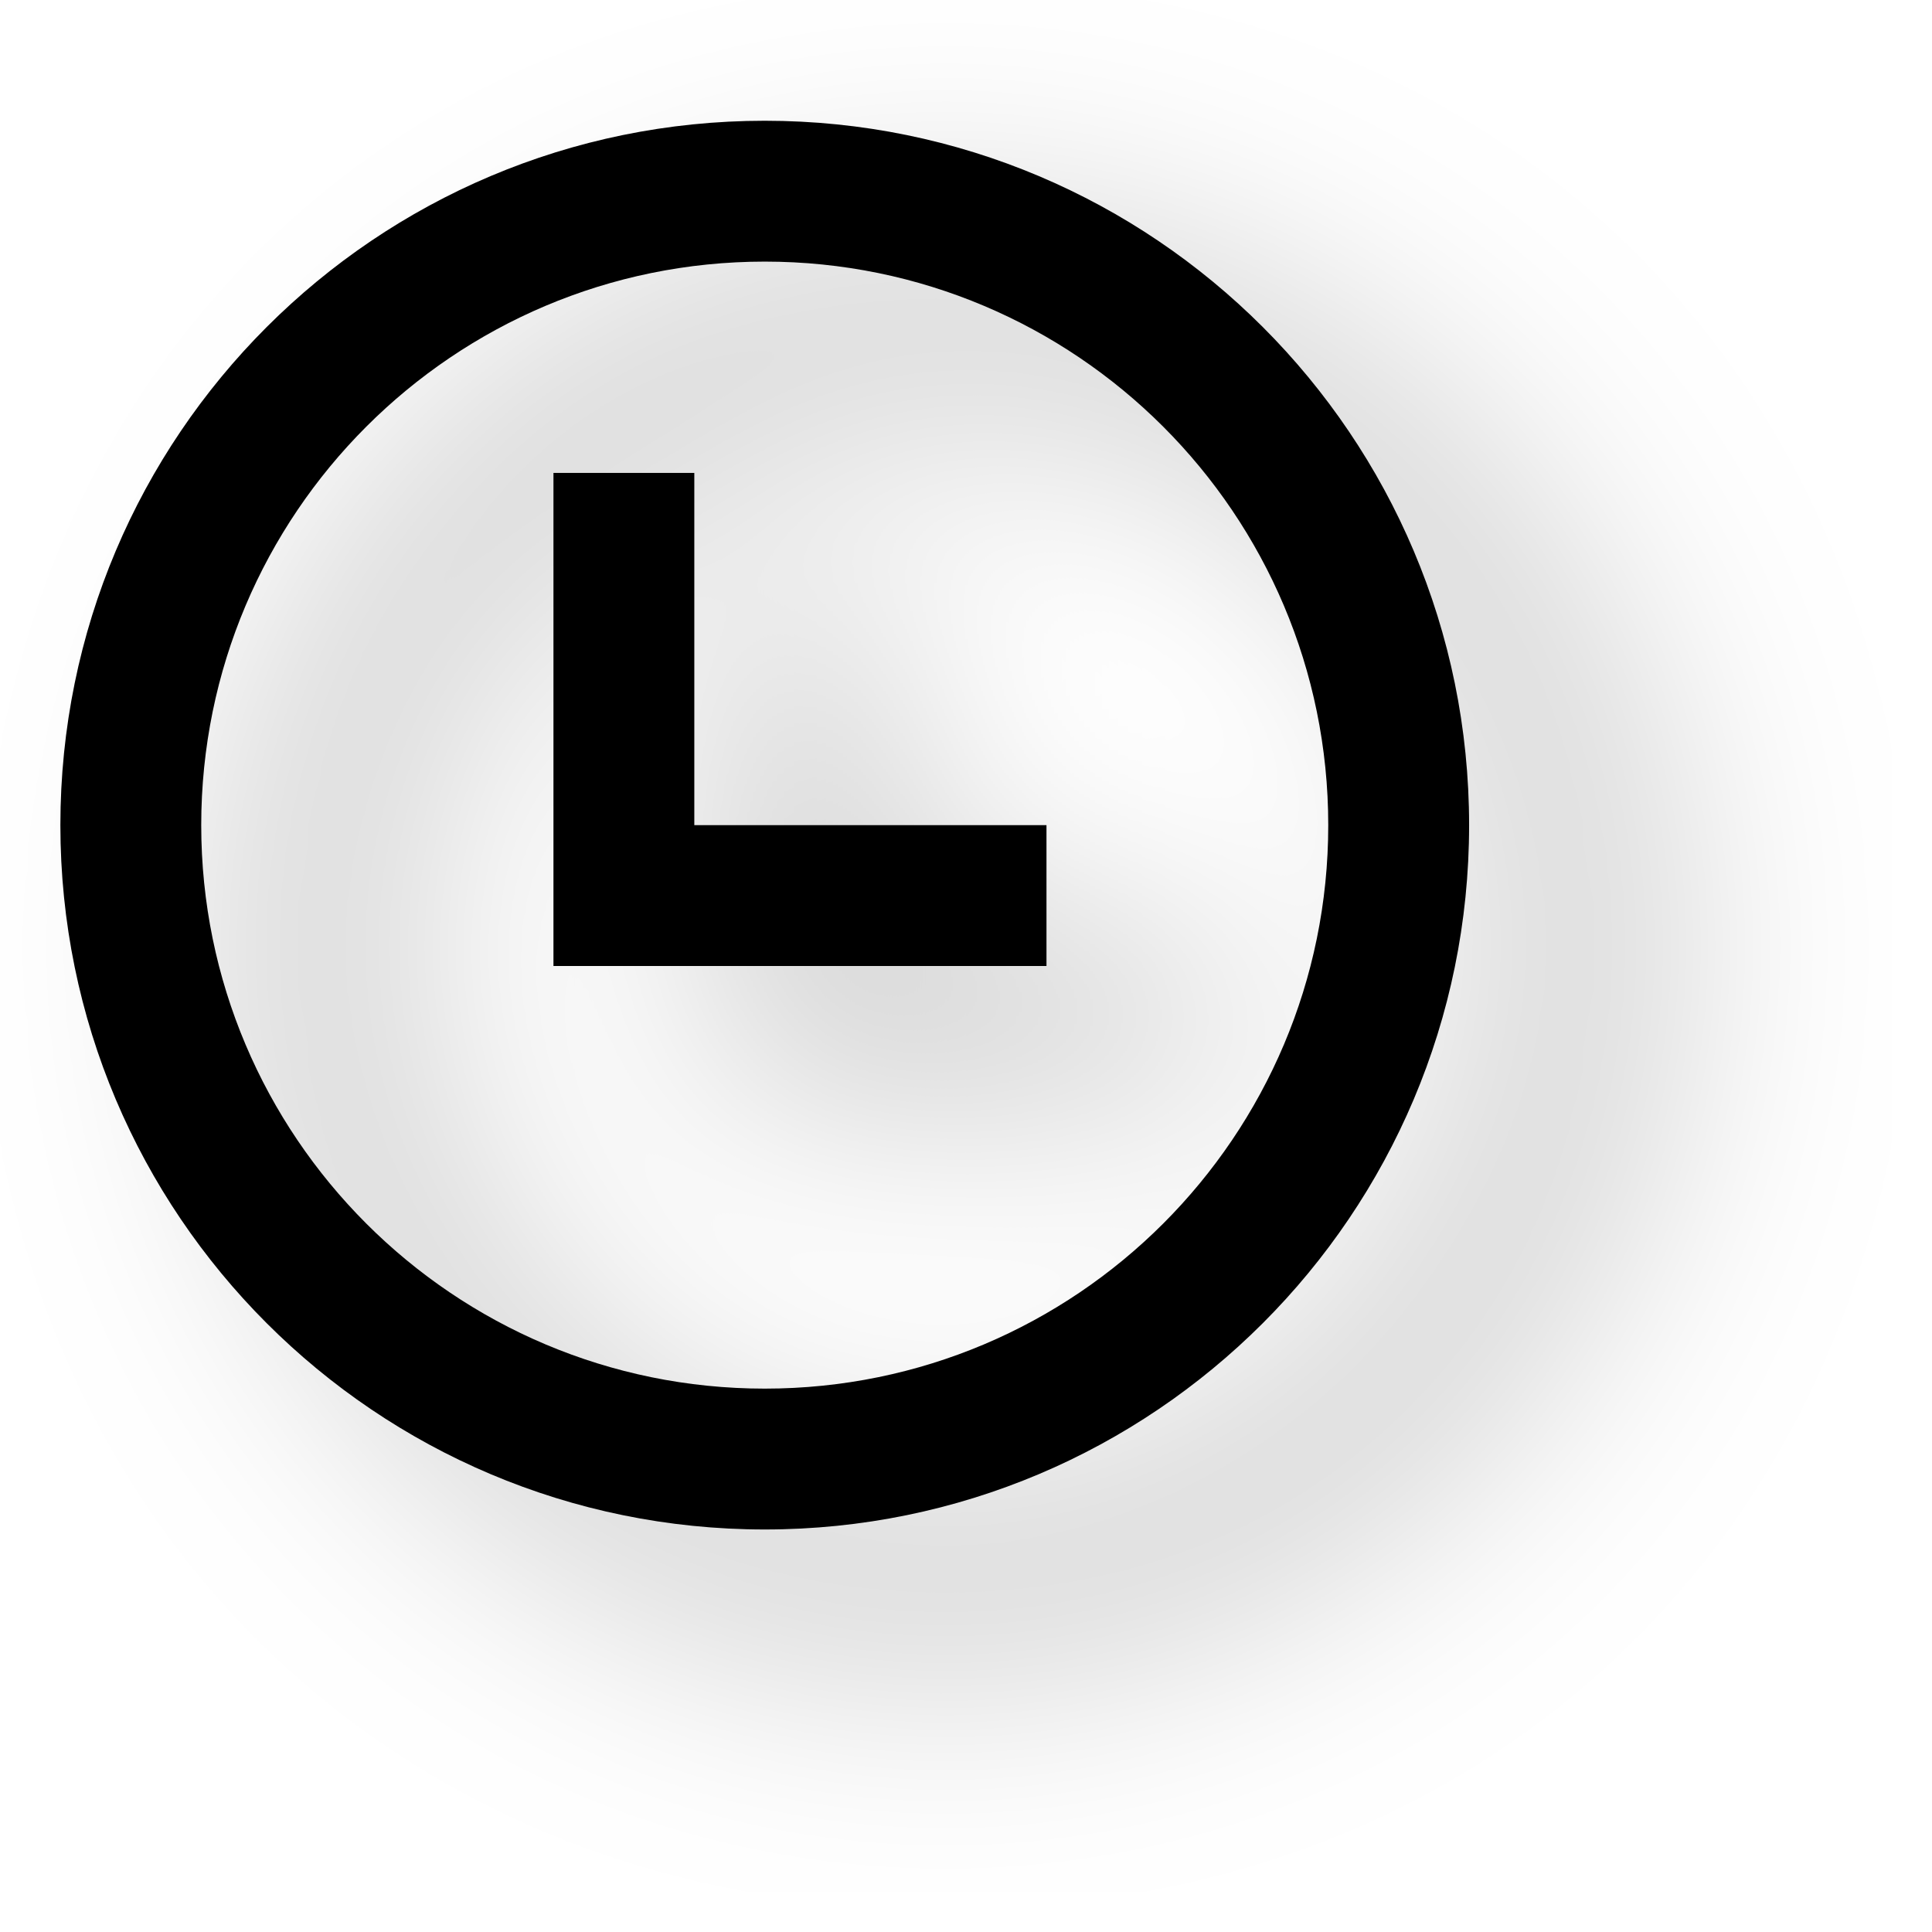
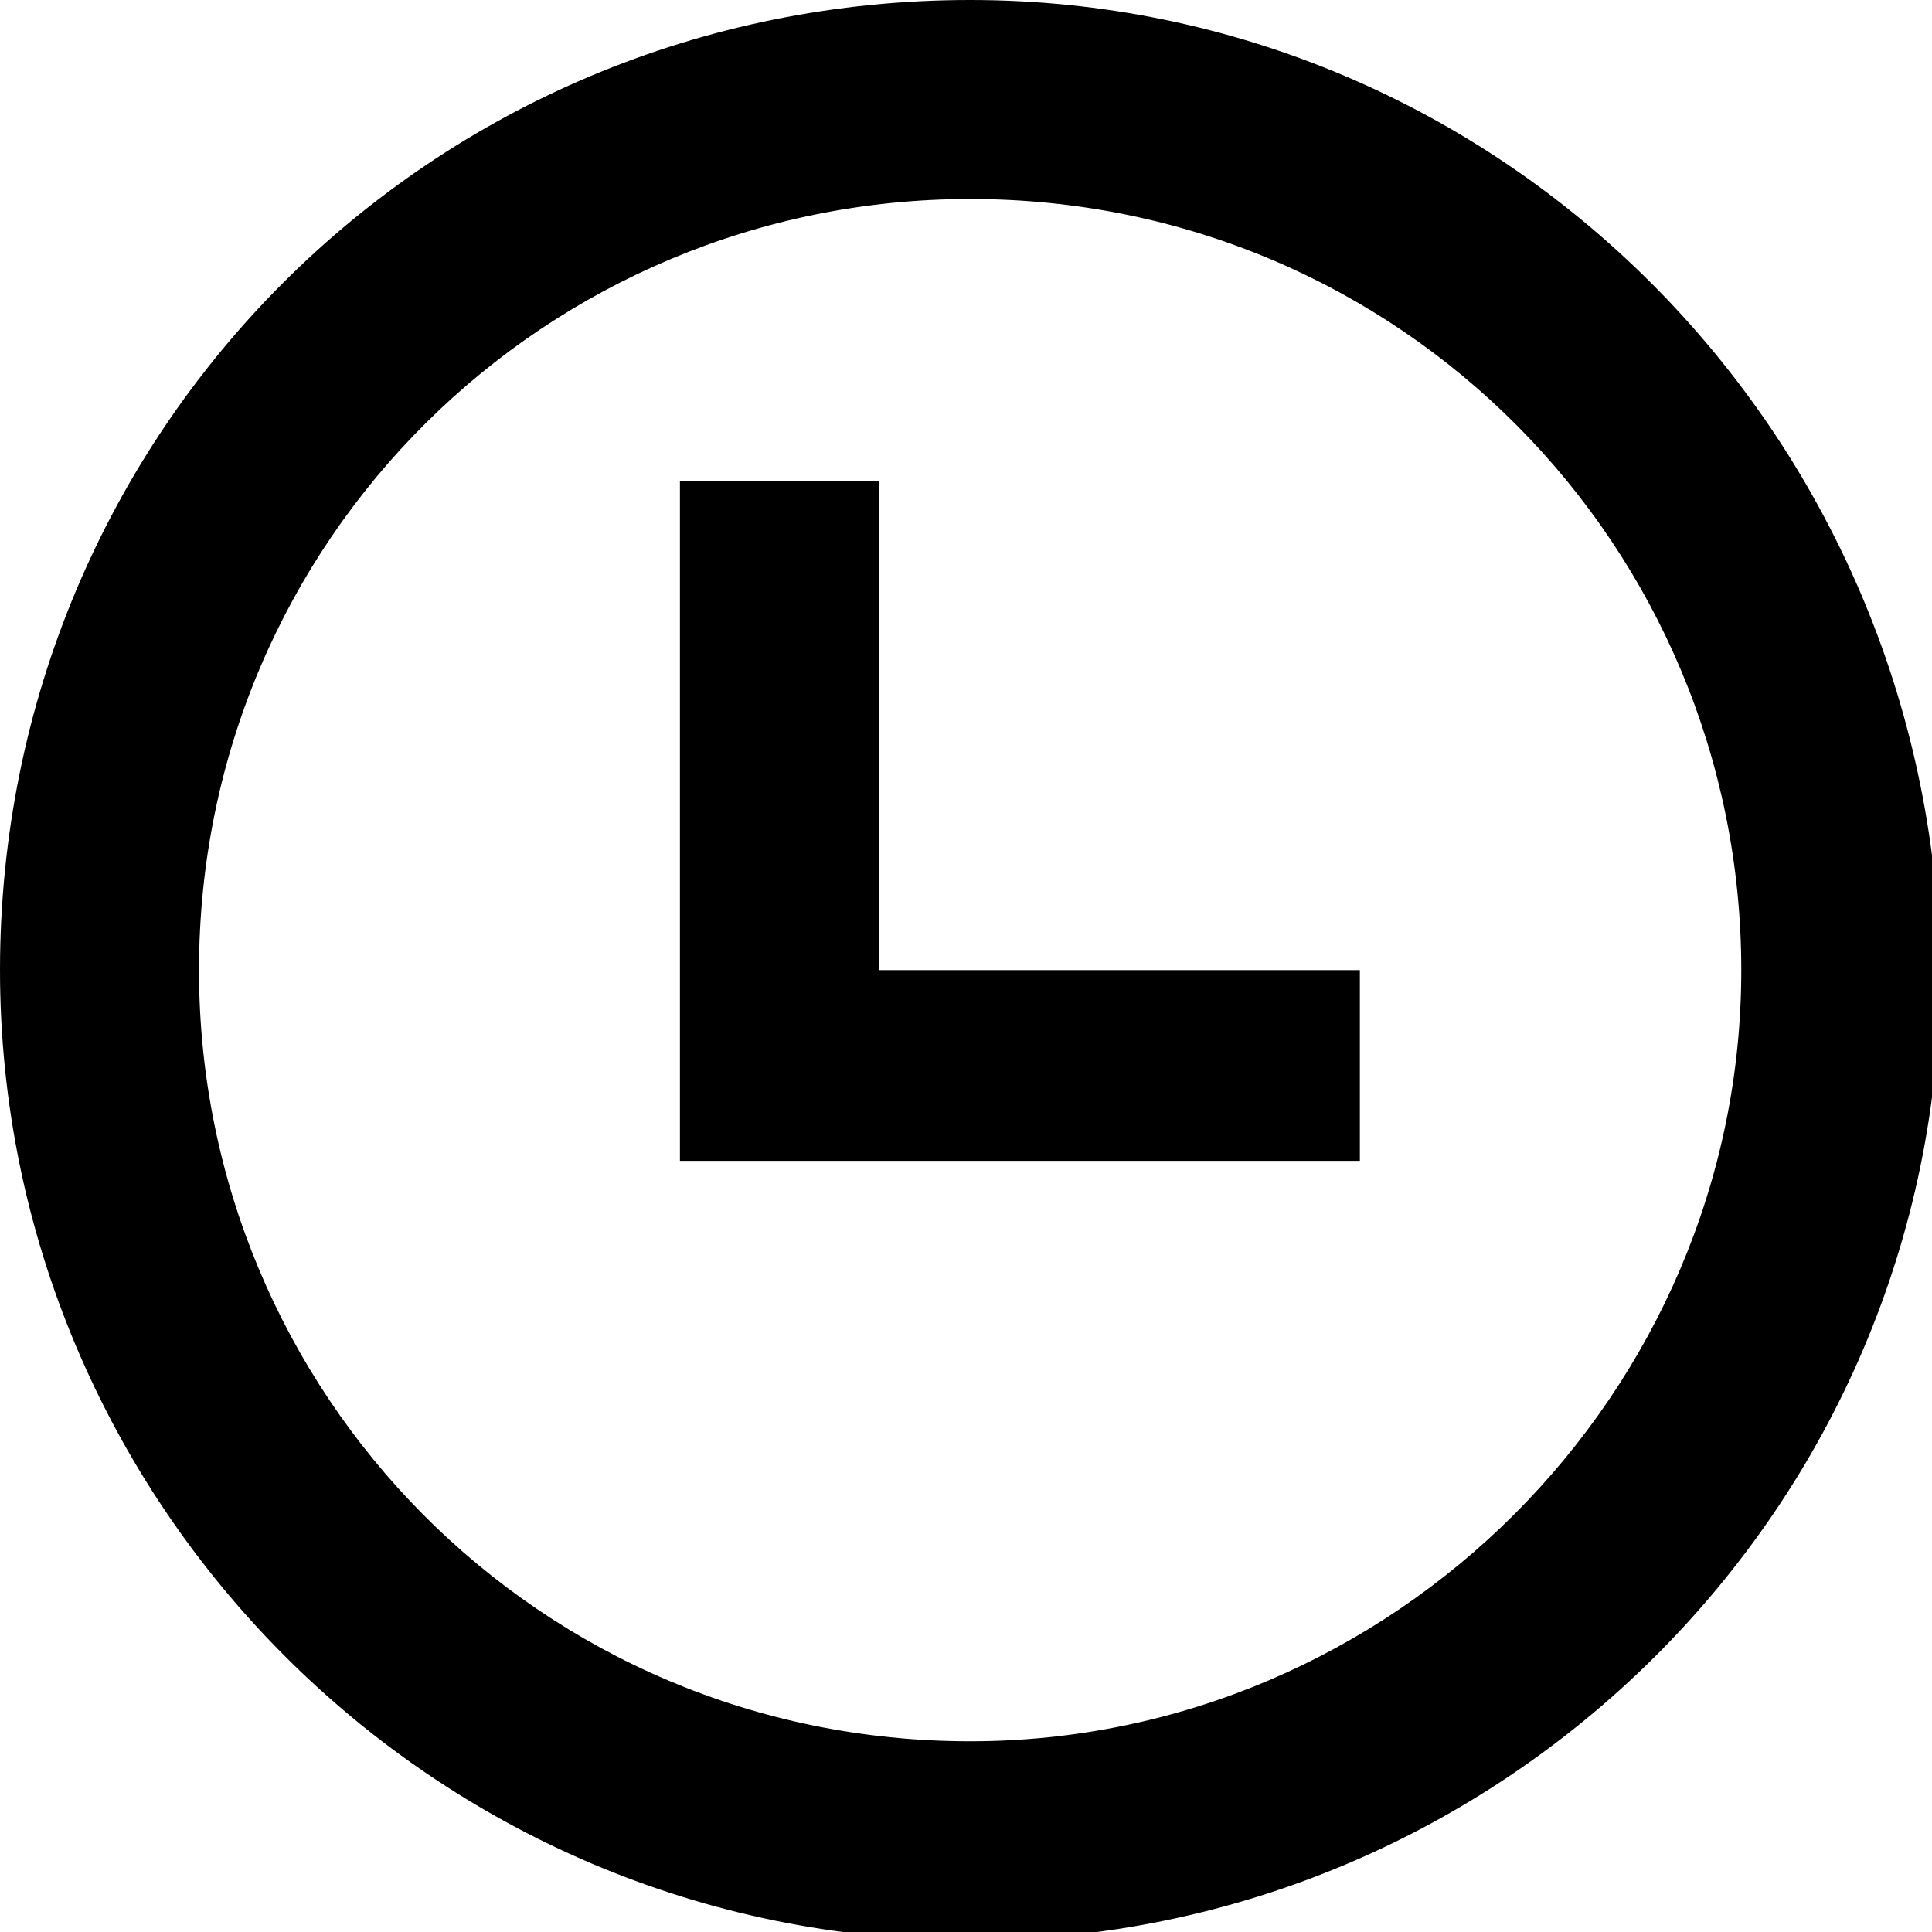
- <svg xmlns="http://www.w3.org/2000/svg" width="32" height="32" viewBox="0 0 32 32" fill="none">
-   <g filter="url(#filter0_d)">
-     <path d="M9.167 7.833H11.5V13.667H17.333V16H9.167V7.833Z" fill="black" />
-     <path fill-rule="evenodd" clip-rule="evenodd" d="M24.333 13.667C24.333 20.11 19.11 25.333 12.667 25.333C6.223 25.333 1 20.11 1 13.667C1 7.223 6.223 2 12.667 2C19.11 2 24.333 7.223 24.333 13.667ZM22 13.667C22 18.821 17.821 23 12.667 23C7.512 23 3.333 18.821 3.333 13.667C3.333 8.512 7.512 4.333 12.667 4.333C17.821 4.333 22 8.512 22 13.667Z" fill="black" />
-   </g>
-   <defs>
-     <filter id="filter0_d" x="0" y="0" width="31.333" height="31.333" filterUnits="userSpaceOnUse" color-interpolation-filters="sRGB">
-       <feFlood flood-opacity="0" result="BackgroundImageFix" />
-       <feColorMatrix in="SourceAlpha" type="matrix" values="0 0 0 0 0 0 0 0 0 0 0 0 0 0 0 0 0 0 127 0" />
-       <feOffset dx="3" dy="2" />
-       <feGaussianBlur stdDeviation="2" />
-       <feColorMatrix type="matrix" values="0 0 0 0 0 0 0 0 0 0 0 0 0 0 0 0 0 0 0.25 0" />
-       <feBlend mode="normal" in2="BackgroundImageFix" result="effect1_dropShadow" />
-       <feBlend mode="normal" in="SourceGraphic" in2="effect1_dropShadow" result="shape" />
-     </filter>
-   </defs>
+ <svg xmlns="http://www.w3.org/2000/svg" version="1.1" id="Capa_1" x="0px" y="0px" viewBox="0 0 23.3 23.3" style="enable-background:new 0 0 23.3 23.3;" xml:space="preserve">
+   <path d="M10.5,5.8H8.2V14h8.2v-2.3h-5.8V5.8z M11.7,0C5.2,0,0,5.2,0,11.7c0,6.4,5.2,11.7,11.7,11.7c6.4,0,11.7-5.2,11.7-11.7  C23.3,5.2,18.1,0,11.7,0z M11.7,21c-5.2,0-9.3-4.2-9.3-9.3c0-5.2,4.2-9.3,9.3-9.3c5.2,0,9.3,4.2,9.3,9.3C21,16.8,16.8,21,11.7,21z" />
</svg>
